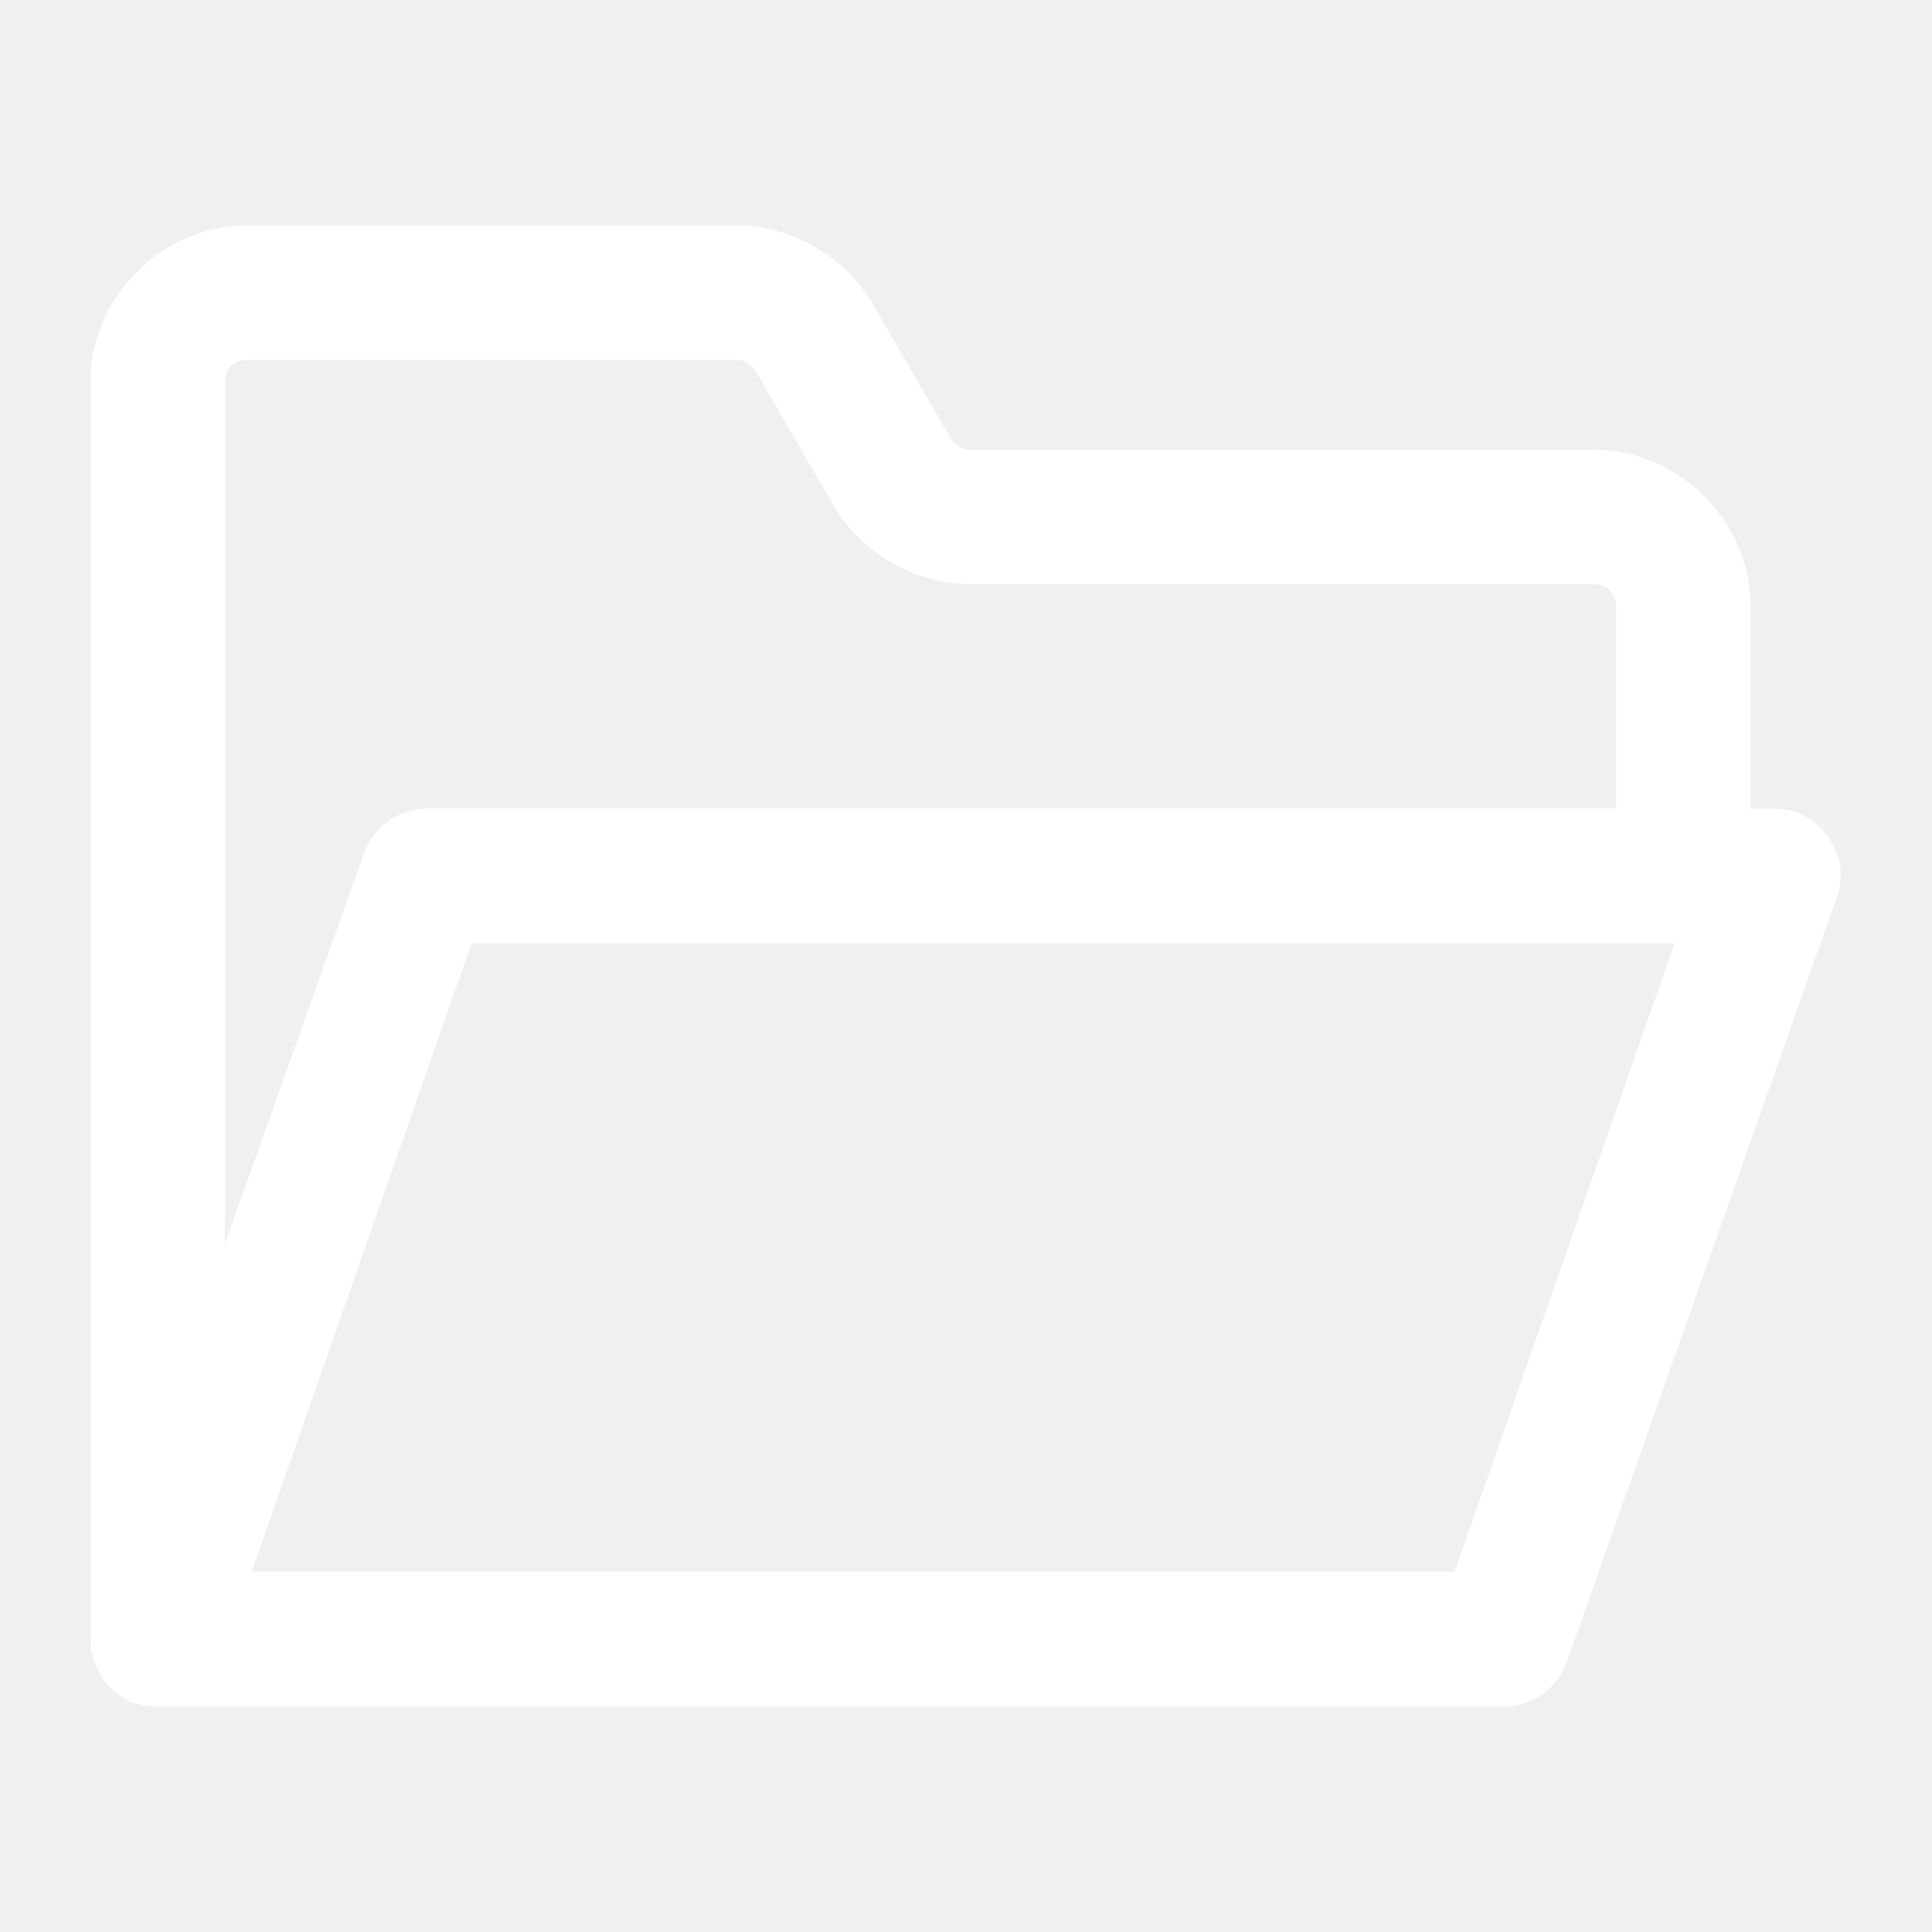
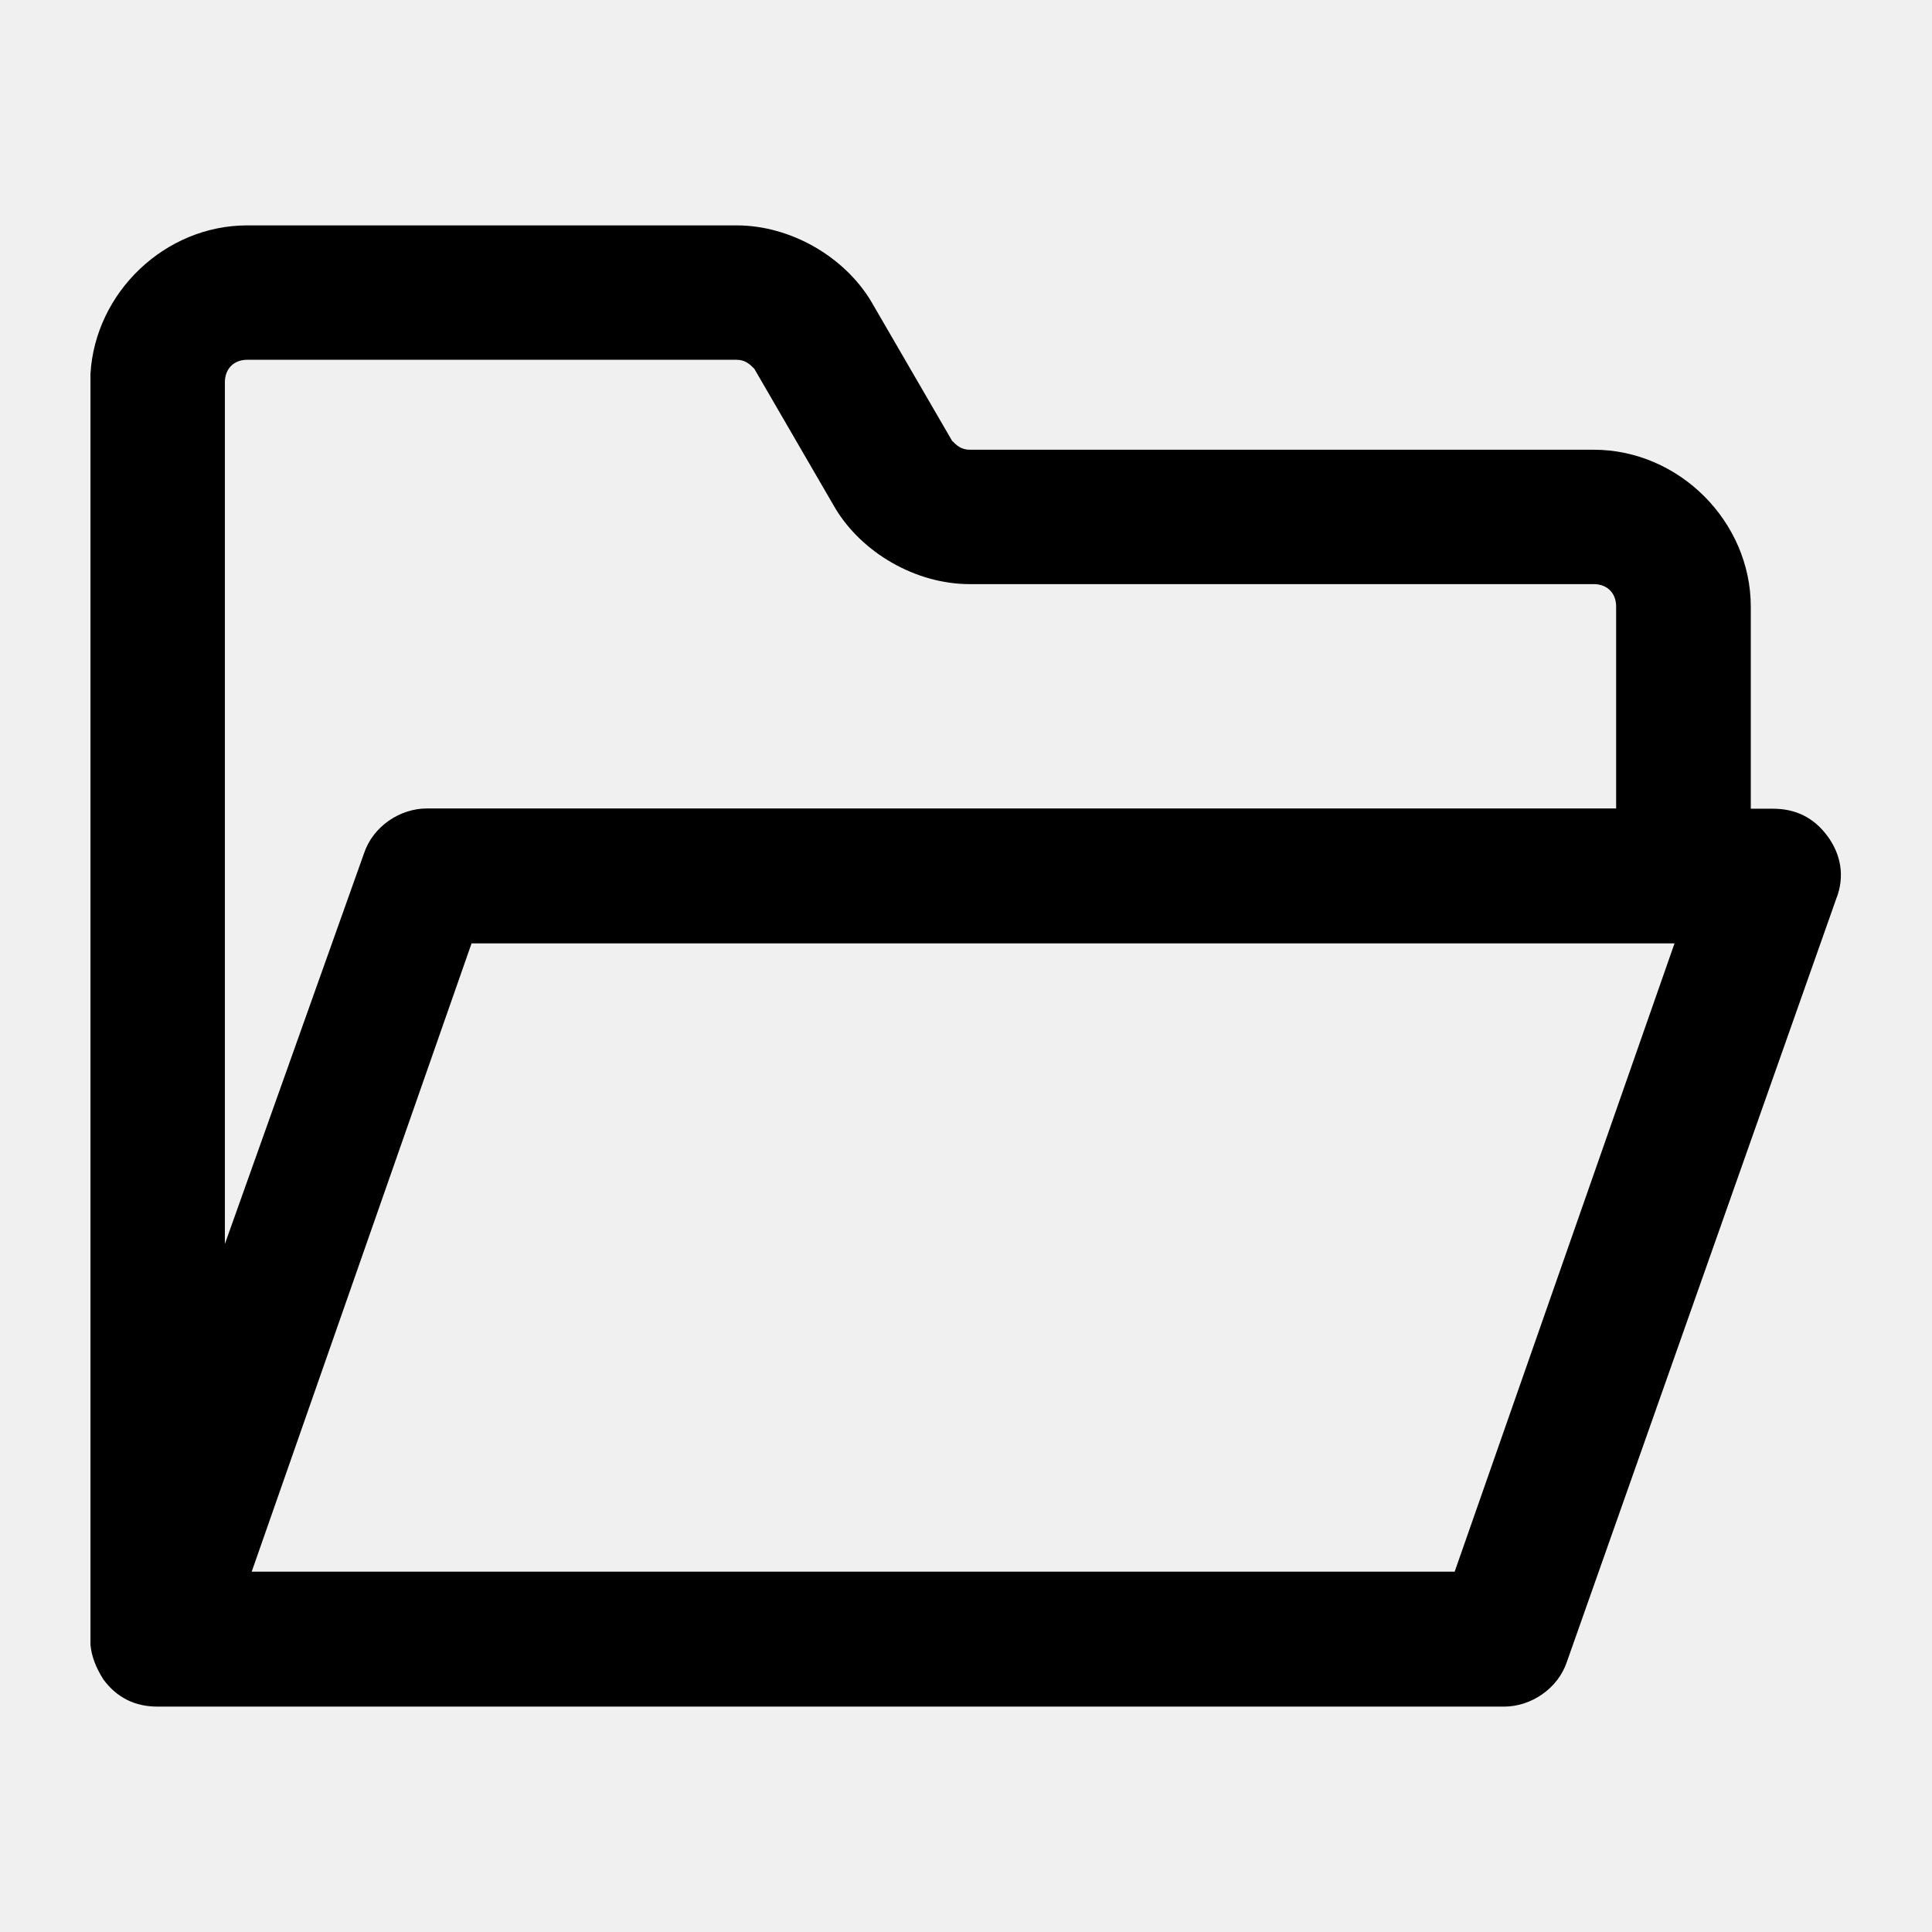
- <svg xmlns="http://www.w3.org/2000/svg" xmlns:xlink="http://www.w3.org/1999/xlink" version="1.1" id="图层_1" x="0px" y="0px" viewBox="0 0 734.6 734.6" style="enable-background:new 0 0 734.6 734.6;" xml:space="preserve">
+ <svg xmlns="http://www.w3.org/2000/svg" version="1.1" id="图层_1" x="0px" y="0px" viewBox="0 0 734.6 734.6" style="enable-background:new 0 0 734.6 734.6;" xml:space="preserve">
  <style type="text/css">
- 	.st0{clip-path:url(#SVGID_2_);fill:#FFFFFF;}
+ 	.st0{fill:none;}
</style>
  <g>
-     <g>
-       <defs>
-         <rect id="SVGID_1_" x="34.4" y="84.8" width="665.9" height="565" />
-       </defs>
-       <clipPath id="SVGID_2_">
-         <use xlink:href="#SVGID_1_" style="overflow:visible;" />
-       </clipPath>
-       <path class="st0" d="M694.7,317.7c-5.1-6.8-11.9-10.2-20.5-10.2h-8.5v-76.8c0-32.4-27.3-59.7-59.7-59.7H368.8    c-3.4,0-5.1-1.7-6.8-3.4l-30.7-52.9c-10.2-17.1-30.7-29-51.2-29H94c-32.4,0-59.7,27.3-59.7,59.7v477.9c0,5.1,1.7,10.2,5.1,15.4    c5.1,6.8,11.9,10.2,20.5,10.2h512c10.2,0,20.5-6.8,23.9-17.1l102.4-290.1C701.6,333.1,699.9,324.6,694.7,317.7L694.7,317.7z     M94,136.8h186c3.4,0,5.1,1.7,6.8,3.4l30.7,52.9c10.2,17.1,30.7,29,51.2,29H606c5.1,0,8.5,3.4,8.5,8.5v76.8H162.3    c-10.2,0-20.5,6.8-23.9,17.1L85.5,473V145.4C85.5,140.2,88.9,136.8,94,136.8L94,136.8z M553.1,597.6H95.7l83.6-238.9h457.4    L553.1,597.6z M553.1,597.6" />
-     </g>
+     <path class="st0" d="M162.3,307.4h452.2v-76.8c0-5.1-3.4-8.5-8.5-8.5H368.7c-20.5,0-41-11.9-51.2-29l-30.7-52.9   c-1.7-1.7-3.4-3.4-6.8-3.4H94c-5.1,0-8.5,3.4-8.5,8.6V473l52.9-148.5C141.8,314.2,152.1,307.4,162.3,307.4z" />
+     <polygon class="st0" points="95.7,597.6 553.1,597.6 636.7,358.7 179.3,358.7  " />
+     <path class="st0" d="M34.4,84.8v57.3c1.8-30.9,28.3-56.4,59.6-56.4h186.1c20.5,0,41,11.9,51.2,29l30.7,52.9   c1.7,1.7,3.4,3.4,6.8,3.4H606c32.4,0,59.7,27.3,59.7,59.7v76.8h8.5c8.6,0,15.4,3.4,20.5,10.2c5.2,6.9,6.9,15.4,3.5,24L595.8,631.8   c-3.4,10.3-13.7,17.1-23.9,17.1h-512c-8.6,0-15.4-3.4-20.5-10.2c-2.9-4.5-4.6-8.9-5-13.3v24.4h665.9v-565H34.4z" />
+     <path d="M59.9,648.9h512c10.2,0,20.5-6.8,23.9-17.1l102.4-290.1c3.4-8.6,1.7-17.1-3.5-24c-5.1-6.8-11.9-10.2-20.5-10.2h-8.5v-76.8   c0-32.4-27.3-59.7-59.7-59.7H368.8c-3.4,0-5.1-1.7-6.8-3.4l-30.7-52.9c-10.2-17.1-30.7-29-51.2-29H94c-31.3,0-57.8,25.5-59.6,56.4   v483.3c0.4,4.4,2.1,8.8,5,13.3C44.5,645.5,51.3,648.9,59.9,648.9z M553.1,597.6H95.7l83.6-238.9h457.4L553.1,597.6z M85.5,145.4   c0-5.2,3.4-8.6,8.5-8.6h186c3.4,0,5.1,1.7,6.8,3.4l30.7,52.9c10.2,17.1,30.7,29,51.2,29H606c5.1,0,8.5,3.4,8.5,8.5v76.8H162.3   c-10.2,0-20.5,6.8-23.9,17.1L85.5,473V145.4z" />
  </g>
</svg>
